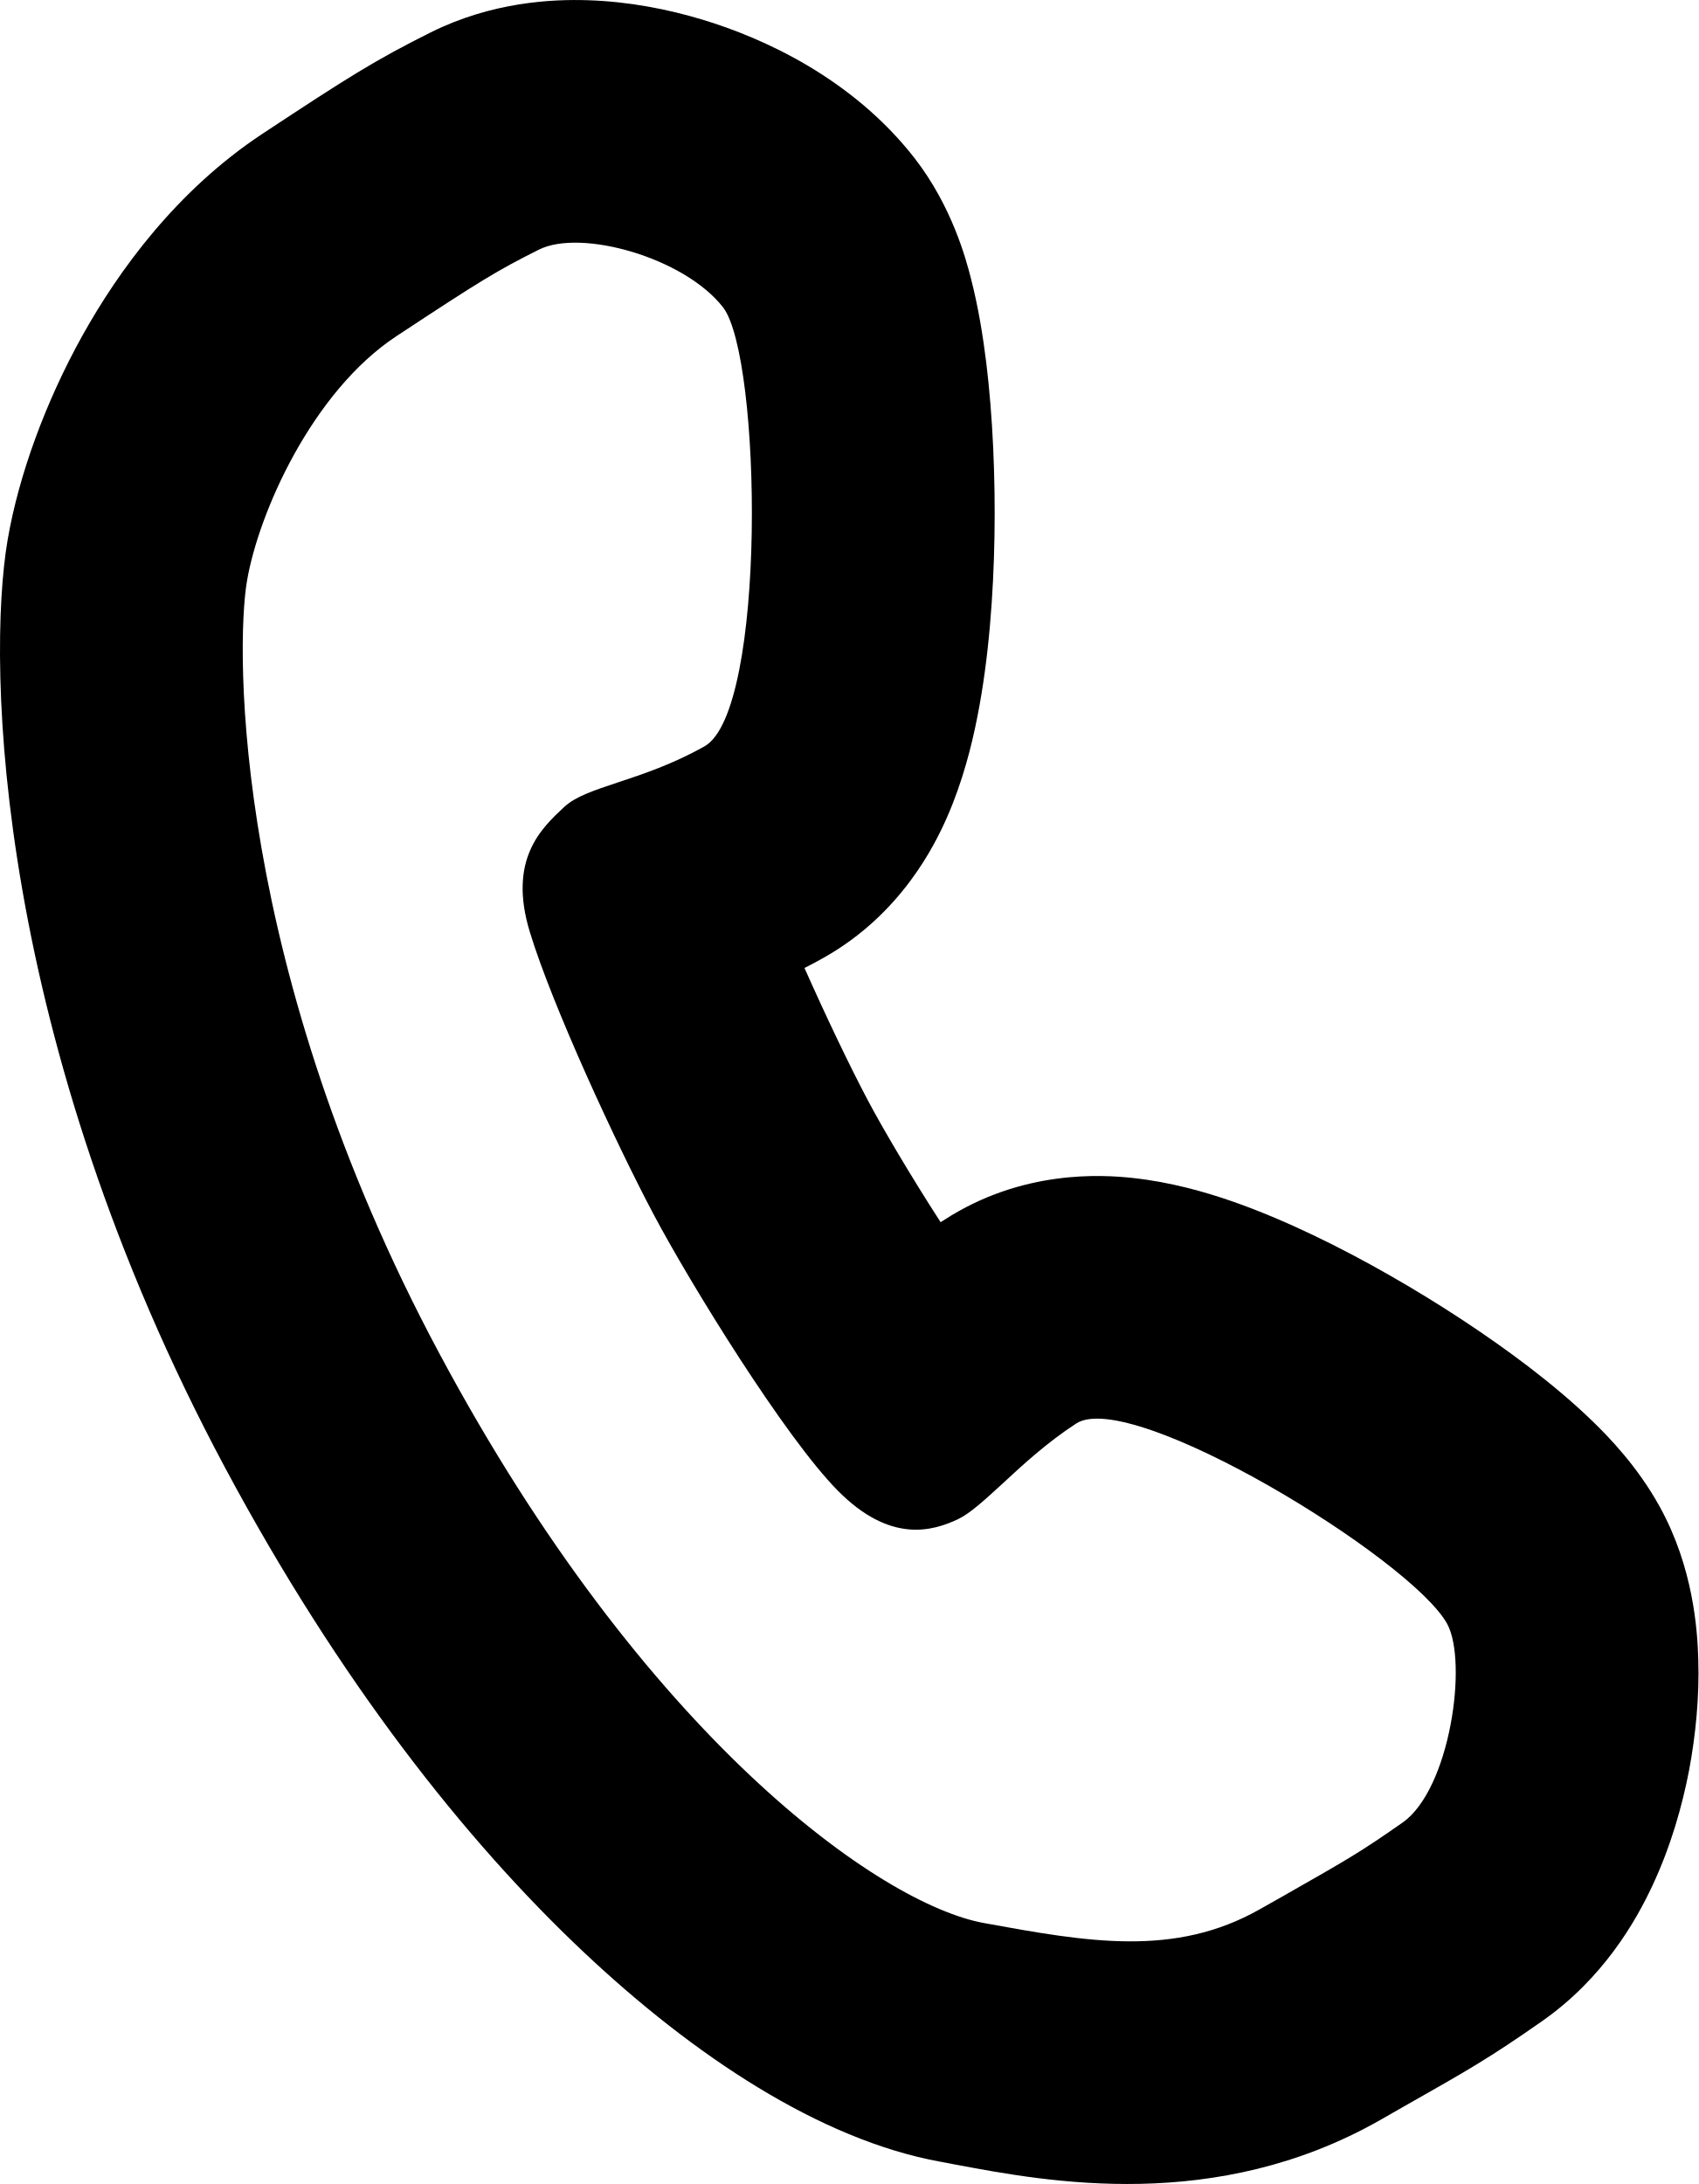
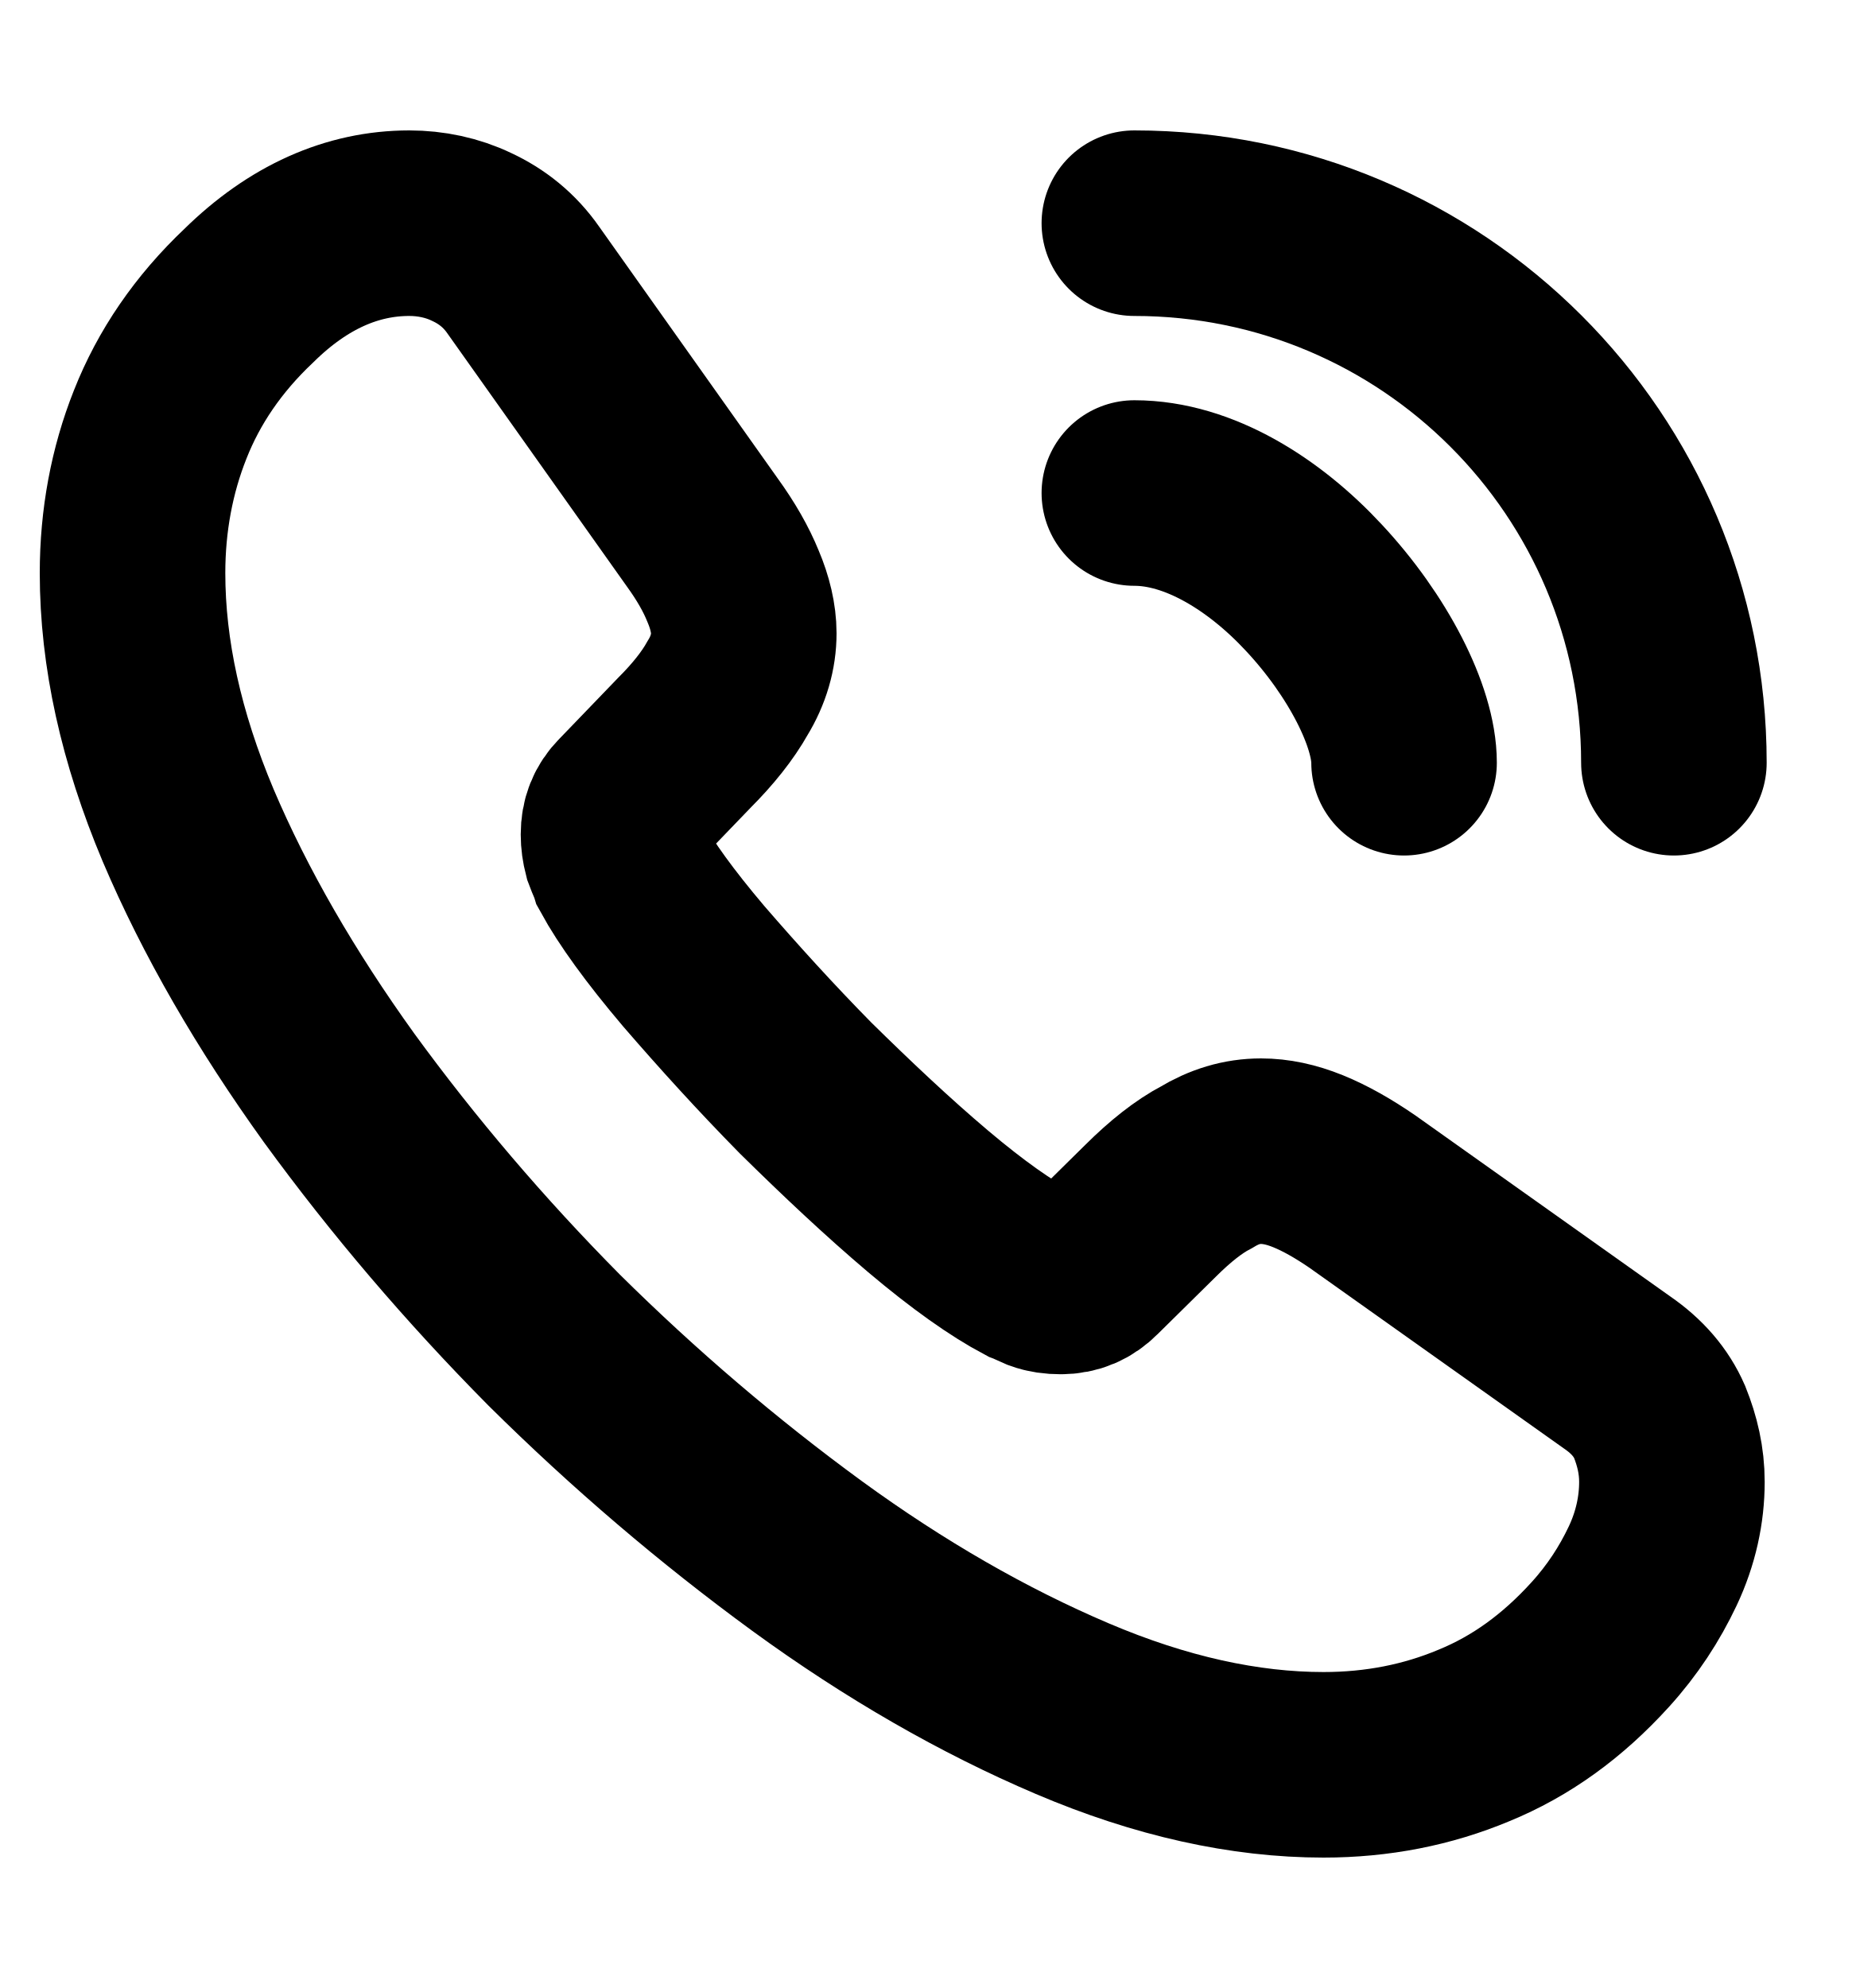
- <svg xmlns="http://www.w3.org/2000/svg" width="14" height="18" viewBox="0 0 14 18" id="phone-14-18">
-   <path fill-rule="evenodd" clip-rule="evenodd" d="M6.631 7.978C6.805 8.37 7.004 8.787 7.155 9.072C7.27 9.289 7.499 9.68 7.753 10.073C7.762 10.068 7.771 10.062 7.78 10.056C8.425 9.637 9.086 9.682 9.332 9.708C9.651 9.742 9.94 9.826 10.156 9.901C10.6 10.056 11.057 10.284 11.451 10.509C11.853 10.738 12.261 11.005 12.607 11.27C12.779 11.402 12.959 11.551 13.123 11.71C13.26 11.842 13.5 12.089 13.682 12.421C13.957 12.921 13.991 13.432 13.998 13.673C14.008 13.984 13.977 14.299 13.922 14.592C13.866 14.882 13.773 15.214 13.621 15.539C13.485 15.831 13.216 16.305 12.709 16.659C12.276 16.962 12.101 17.061 11.57 17.362C11.51 17.397 11.444 17.434 11.374 17.474C10.02 18.243 8.633 17.982 7.881 17.841C7.835 17.832 7.791 17.824 7.749 17.816C6.757 17.635 5.714 16.94 4.809 16.087C3.833 15.167 2.797 13.855 1.857 12.1C-0.033 8.57 -0.114 5.483 0.063 4.449C0.155 3.913 0.377 3.31 0.678 2.768C0.976 2.233 1.453 1.572 2.164 1.102C2.863 0.641 3.087 0.498 3.55 0.267C4.054 0.016 4.549 -0.008 4.849 0.002C5.184 0.013 5.506 0.076 5.79 0.162C6.291 0.313 7.024 0.644 7.538 1.303C7.847 1.701 7.963 2.138 8.003 2.295C8.063 2.528 8.102 2.768 8.129 2.987C8.183 3.429 8.205 3.935 8.197 4.419C8.189 4.894 8.151 5.428 8.056 5.907C8.01 6.142 7.936 6.438 7.808 6.731C7.708 6.959 7.431 7.532 6.79 7.893C6.736 7.923 6.683 7.952 6.631 7.978ZM4.368 7.684C4.553 8.291 5.082 9.433 5.387 10.008C5.692 10.584 6.471 11.846 6.905 12.285C7.339 12.724 7.688 12.619 7.898 12.52C7.996 12.473 8.116 12.363 8.262 12.229C8.428 12.075 8.629 11.889 8.871 11.732C9.325 11.438 11.633 12.846 11.928 13.383C12.1 13.697 11.953 14.746 11.561 15.021C11.208 15.268 11.107 15.325 10.578 15.626C10.519 15.659 10.455 15.695 10.385 15.735C9.681 16.135 8.959 16.004 8.109 15.849C7.258 15.694 5.318 14.325 3.622 11.156C1.925 7.988 1.939 5.35 2.036 4.787C2.132 4.224 2.574 3.228 3.267 2.771C3.96 2.314 4.097 2.23 4.443 2.057C4.79 1.884 5.64 2.123 5.959 2.532C6.278 2.941 6.323 5.86 5.807 6.151C5.544 6.299 5.297 6.381 5.094 6.448C4.899 6.513 4.744 6.564 4.654 6.648C4.652 6.65 4.649 6.652 4.647 6.654C4.463 6.826 4.184 7.085 4.368 7.684Z" />
+ <svg xmlns="http://www.w3.org/2000/svg" width="14" height="15" viewBox="0 0 14 15" fill="none">
+   <path d="M12.615 11.181C12.615 11.391 12.569 11.606 12.47 11.816C12.371 12.025 12.243 12.223 12.074 12.409C11.789 12.723 11.475 12.95 11.12 13.095C10.771 13.241 10.393 13.316 9.986 13.316C9.393 13.316 8.759 13.177 8.09 12.892C7.421 12.607 6.752 12.223 6.089 11.74C5.42 11.251 4.786 10.71 4.181 10.111C3.582 9.506 3.042 8.872 2.559 8.209C2.082 7.546 1.698 6.883 1.419 6.226C1.14 5.563 1 4.929 1 4.324C1 3.929 1.07 3.551 1.209 3.202C1.349 2.847 1.57 2.521 1.878 2.23C2.25 1.864 2.658 1.684 3.088 1.684C3.251 1.684 3.414 1.718 3.559 1.788C3.71 1.858 3.844 1.963 3.949 2.114L5.298 4.016C5.403 4.161 5.479 4.295 5.531 4.423C5.583 4.545 5.612 4.667 5.612 4.778C5.612 4.917 5.572 5.057 5.49 5.191C5.415 5.325 5.304 5.464 5.164 5.604L4.722 6.063C4.658 6.127 4.629 6.203 4.629 6.296C4.629 6.342 4.635 6.383 4.647 6.43C4.664 6.476 4.682 6.511 4.693 6.546C4.798 6.738 4.978 6.988 5.234 7.29C5.496 7.593 5.775 7.901 6.078 8.209C6.392 8.518 6.694 8.803 7.002 9.064C7.305 9.32 7.555 9.495 7.753 9.6C7.782 9.611 7.817 9.629 7.857 9.646C7.904 9.663 7.95 9.669 8.003 9.669C8.102 9.669 8.177 9.634 8.241 9.57L8.683 9.134C8.829 8.989 8.968 8.878 9.102 8.808C9.236 8.727 9.37 8.686 9.515 8.686C9.625 8.686 9.742 8.71 9.87 8.762C9.998 8.814 10.132 8.89 10.277 8.989L12.202 10.356C12.353 10.46 12.458 10.582 12.522 10.728C12.58 10.873 12.615 11.019 12.615 11.181Z" stroke="black" stroke-width="1.4" stroke-miterlimit="10" />
+   <path d="M10.594 5.755C10.594 5.406 10.321 4.871 9.914 4.435C9.542 4.034 9.047 3.72 8.559 3.72" stroke="black" stroke-width="1.4" stroke-linecap="round" stroke-linejoin="round" />
+   <path d="M12.63 5.755C12.63 3.504 10.809 1.684 8.559 1.684" stroke="black" stroke-width="1.4" stroke-linecap="round" stroke-linejoin="round" />
</svg>
